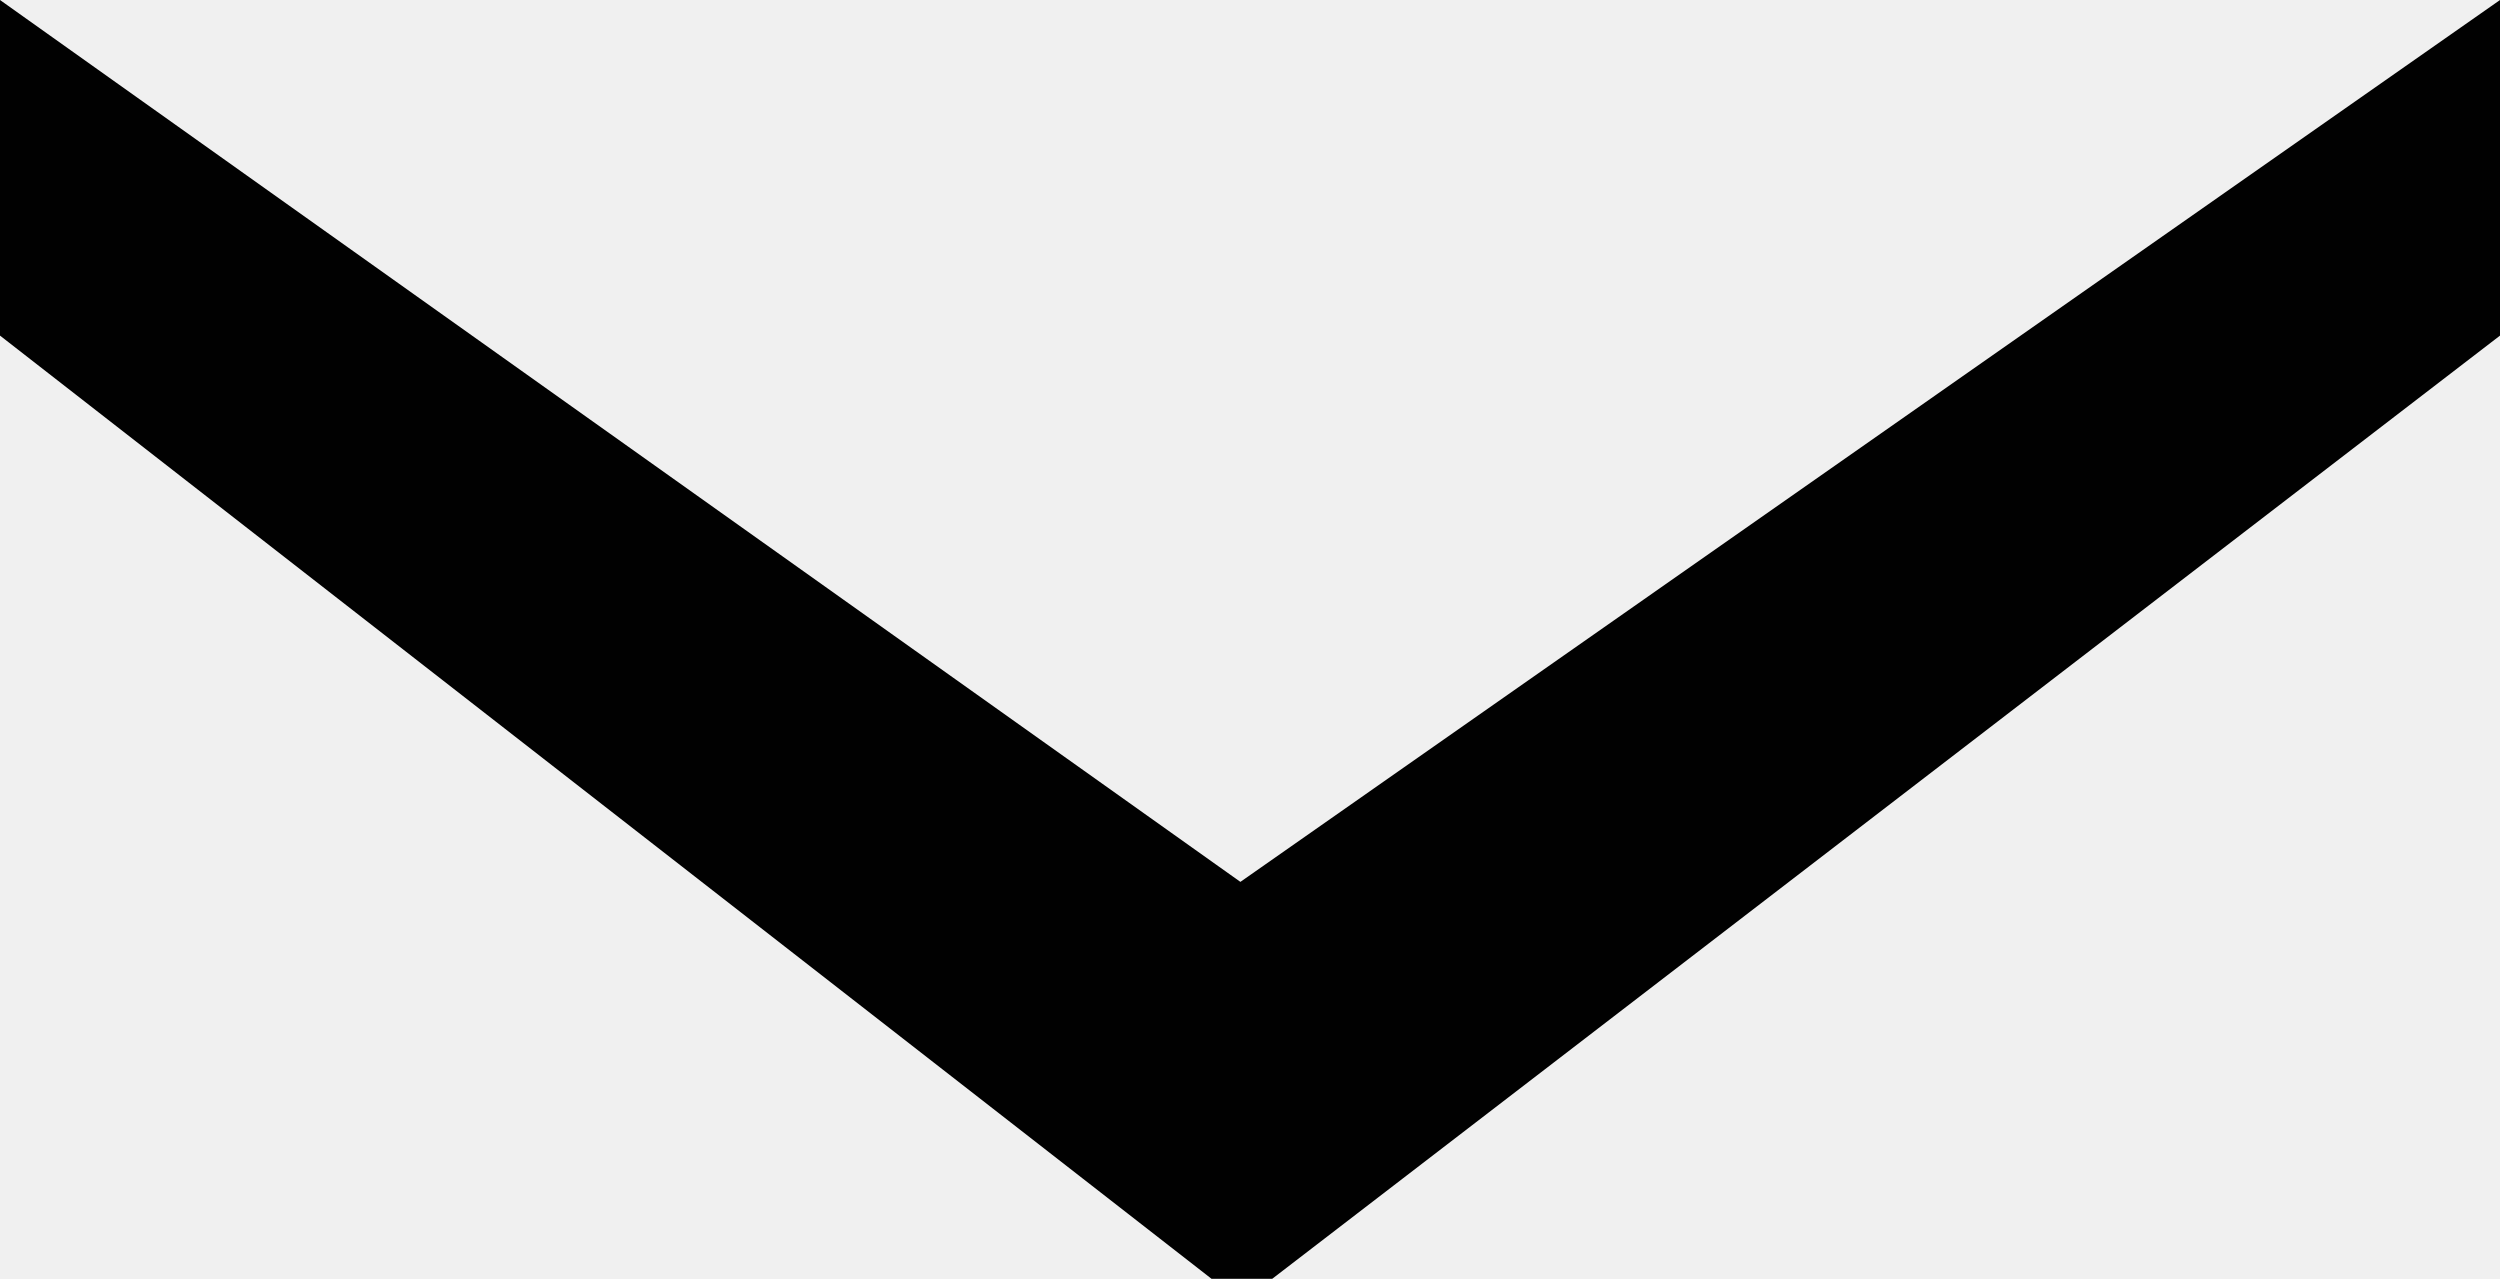
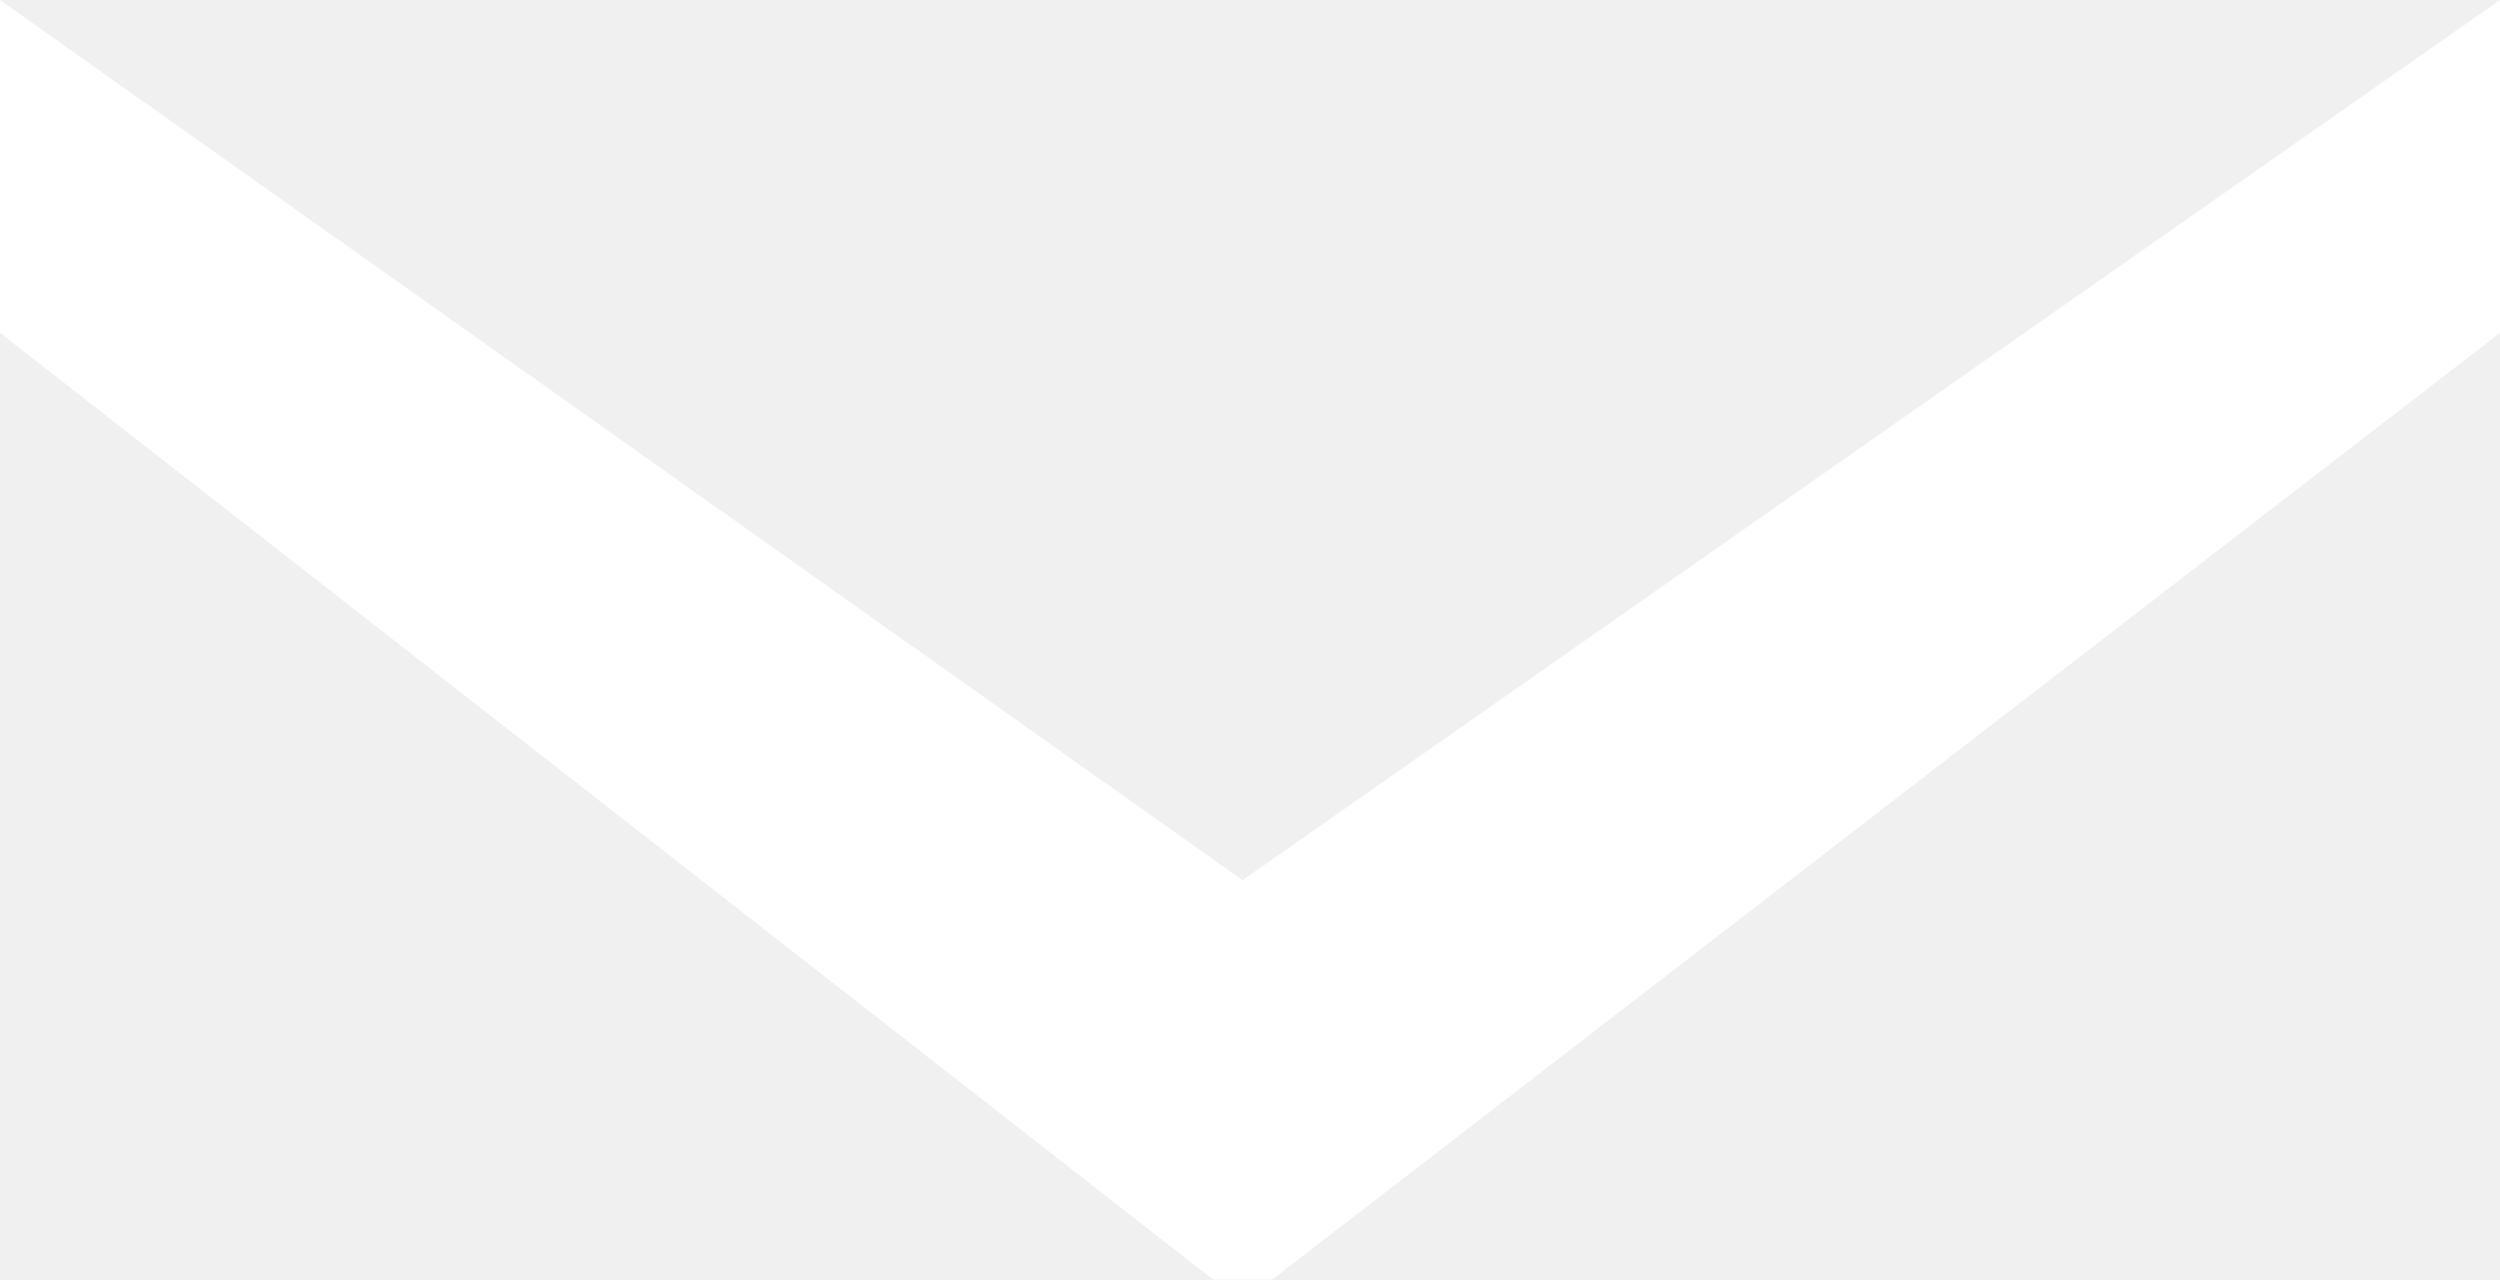
- <svg xmlns="http://www.w3.org/2000/svg" id="Layer_1" data-name="Layer 1" viewBox="0 0 33.82 17.3">
-   <defs>
-     <style>.cls-1{fill:#010101;}</style>
-   </defs>
-   <path class="cls-1" d="M41.94,12.54,25.33,25.3h-.82L8.12,12.54V8L24.9,19.93,41.94,8Z" transform="translate(-8.12 -8)" />
+ <svg xmlns="http://www.w3.org/2000/svg" version="1.1" id="Layer_1" x="0px" y="0px" viewBox="0 0 33.8 17.3" style="enable-background:new 0 0 33.8 17.3;" xml:space="preserve">
+   <style type="text/css">
+ 	.st0{fill:#FFFFFF;}
+ </style>
+   <path class="st0" d="M33.8,4.5L17.2,17.3h-0.8L0,4.5V0l16.8,11.9L33.8,0V4.5z" />
</svg>
